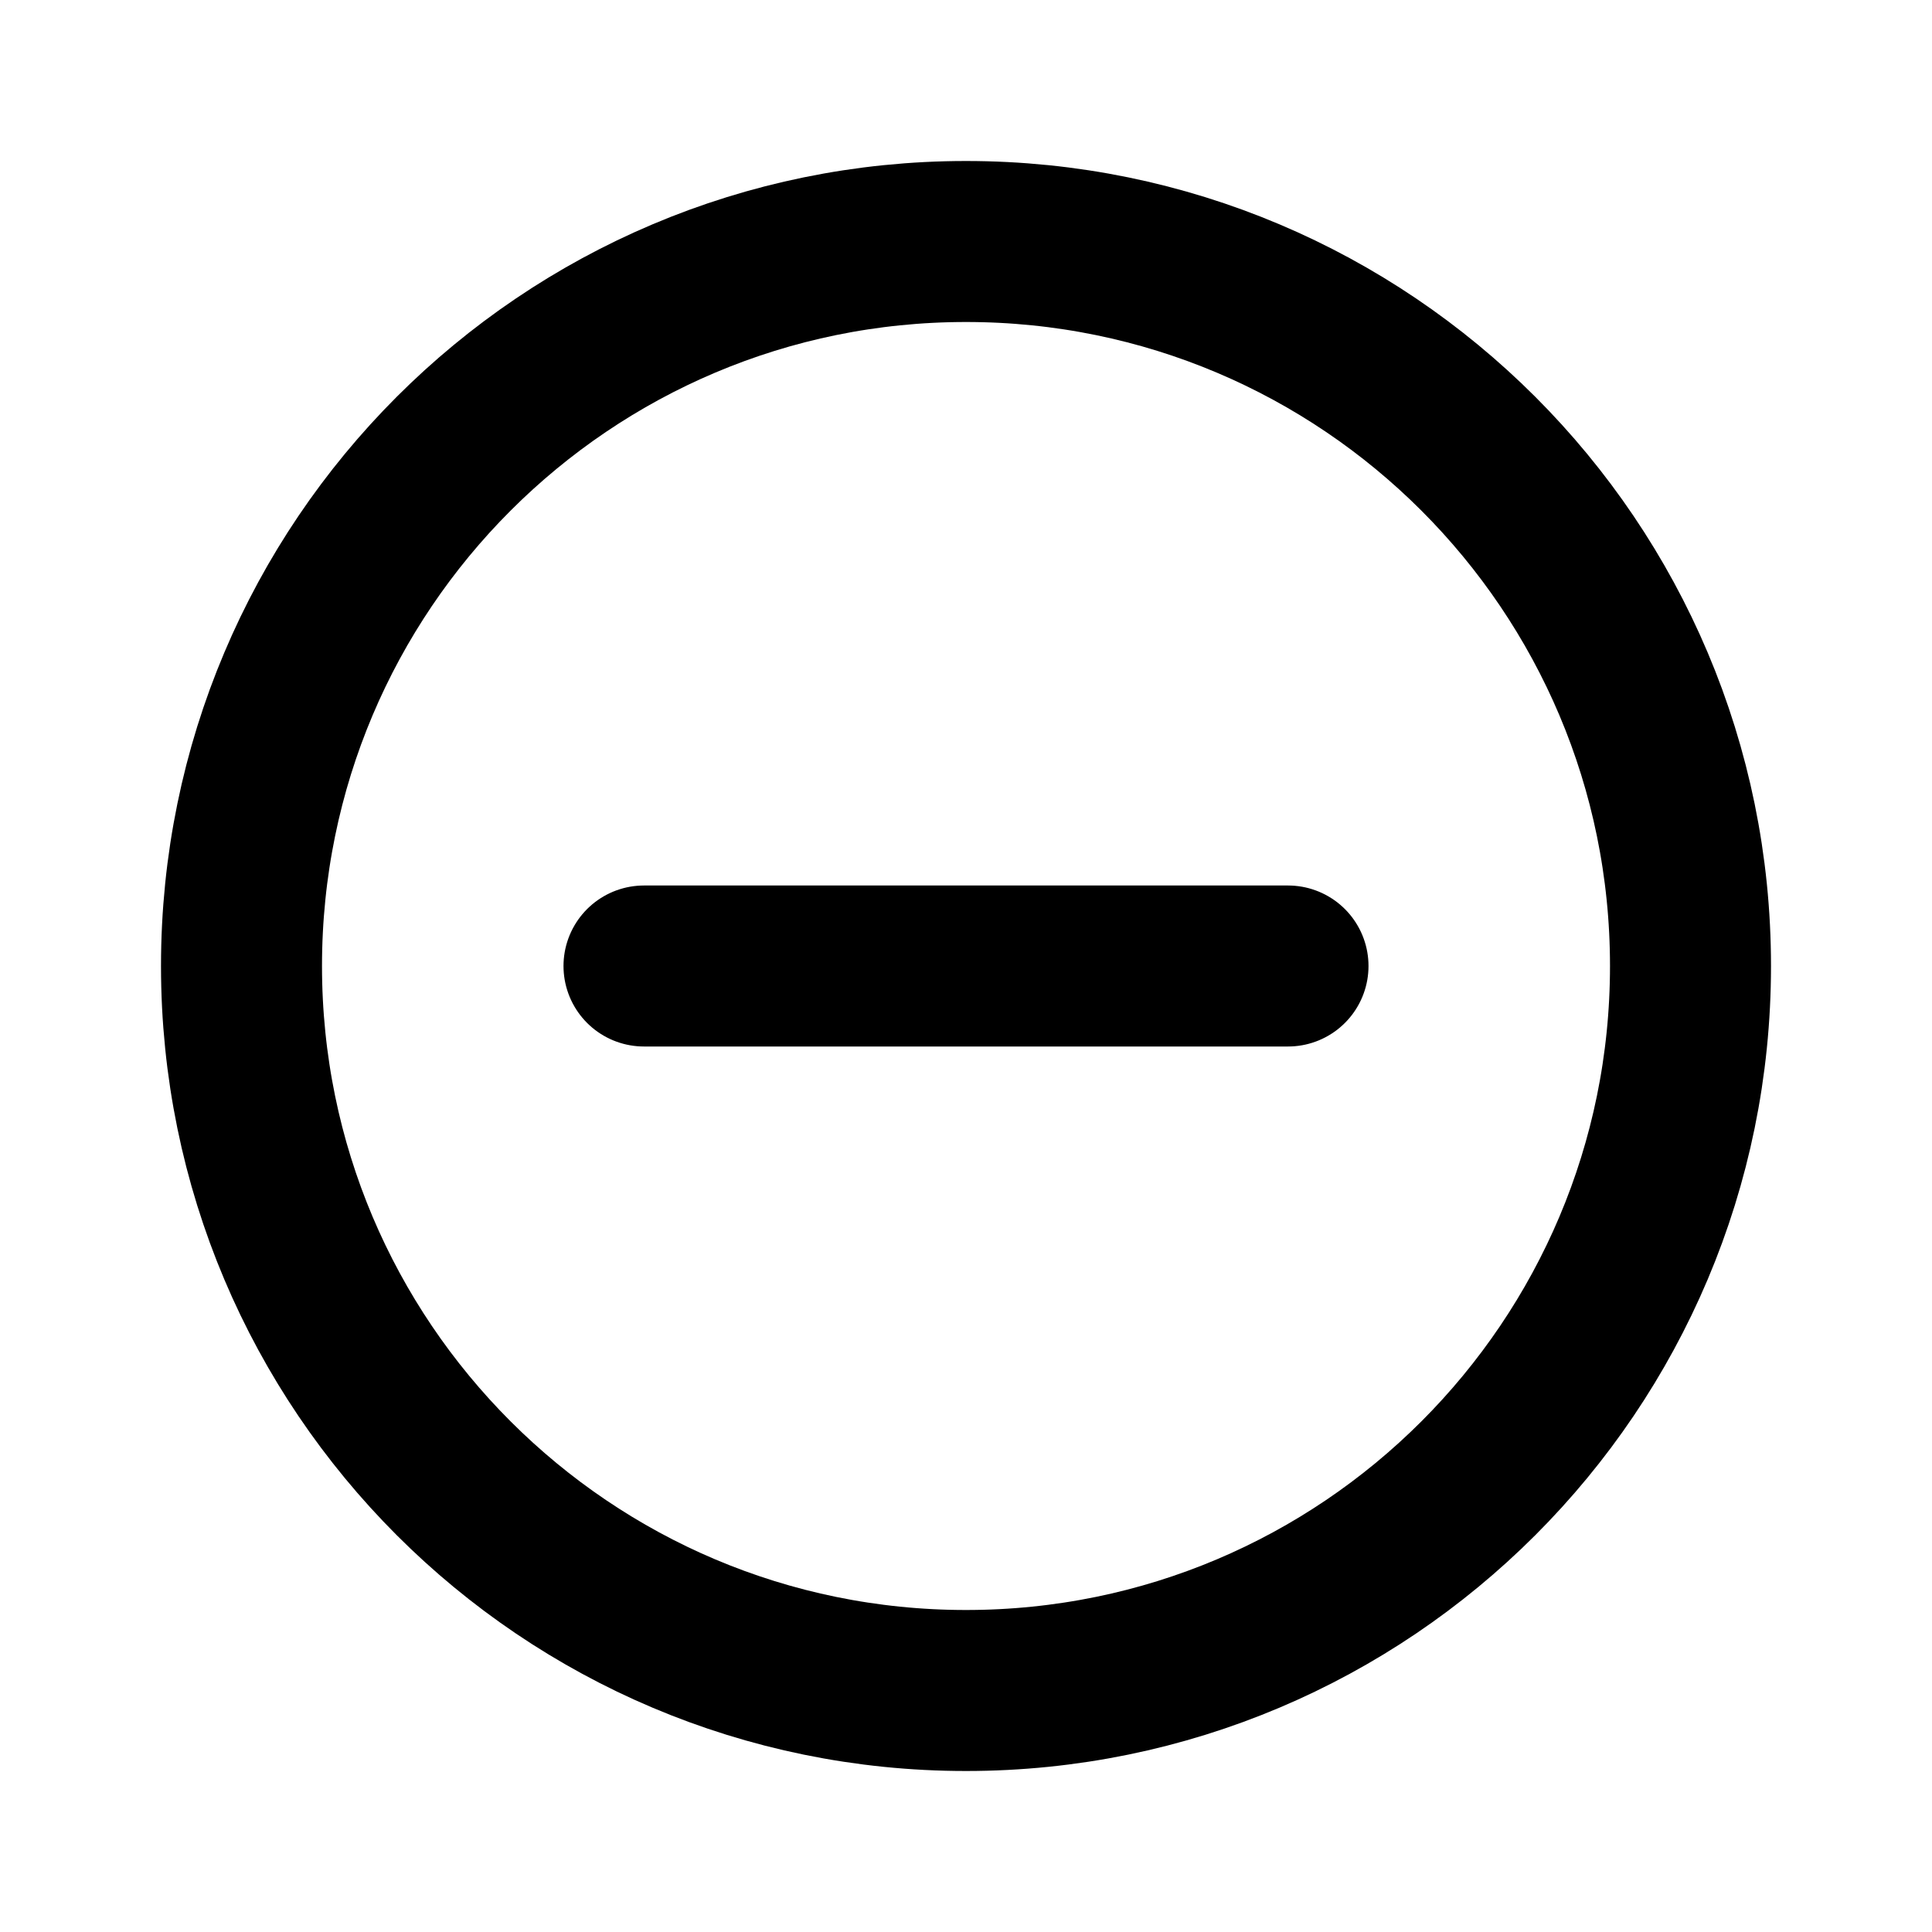
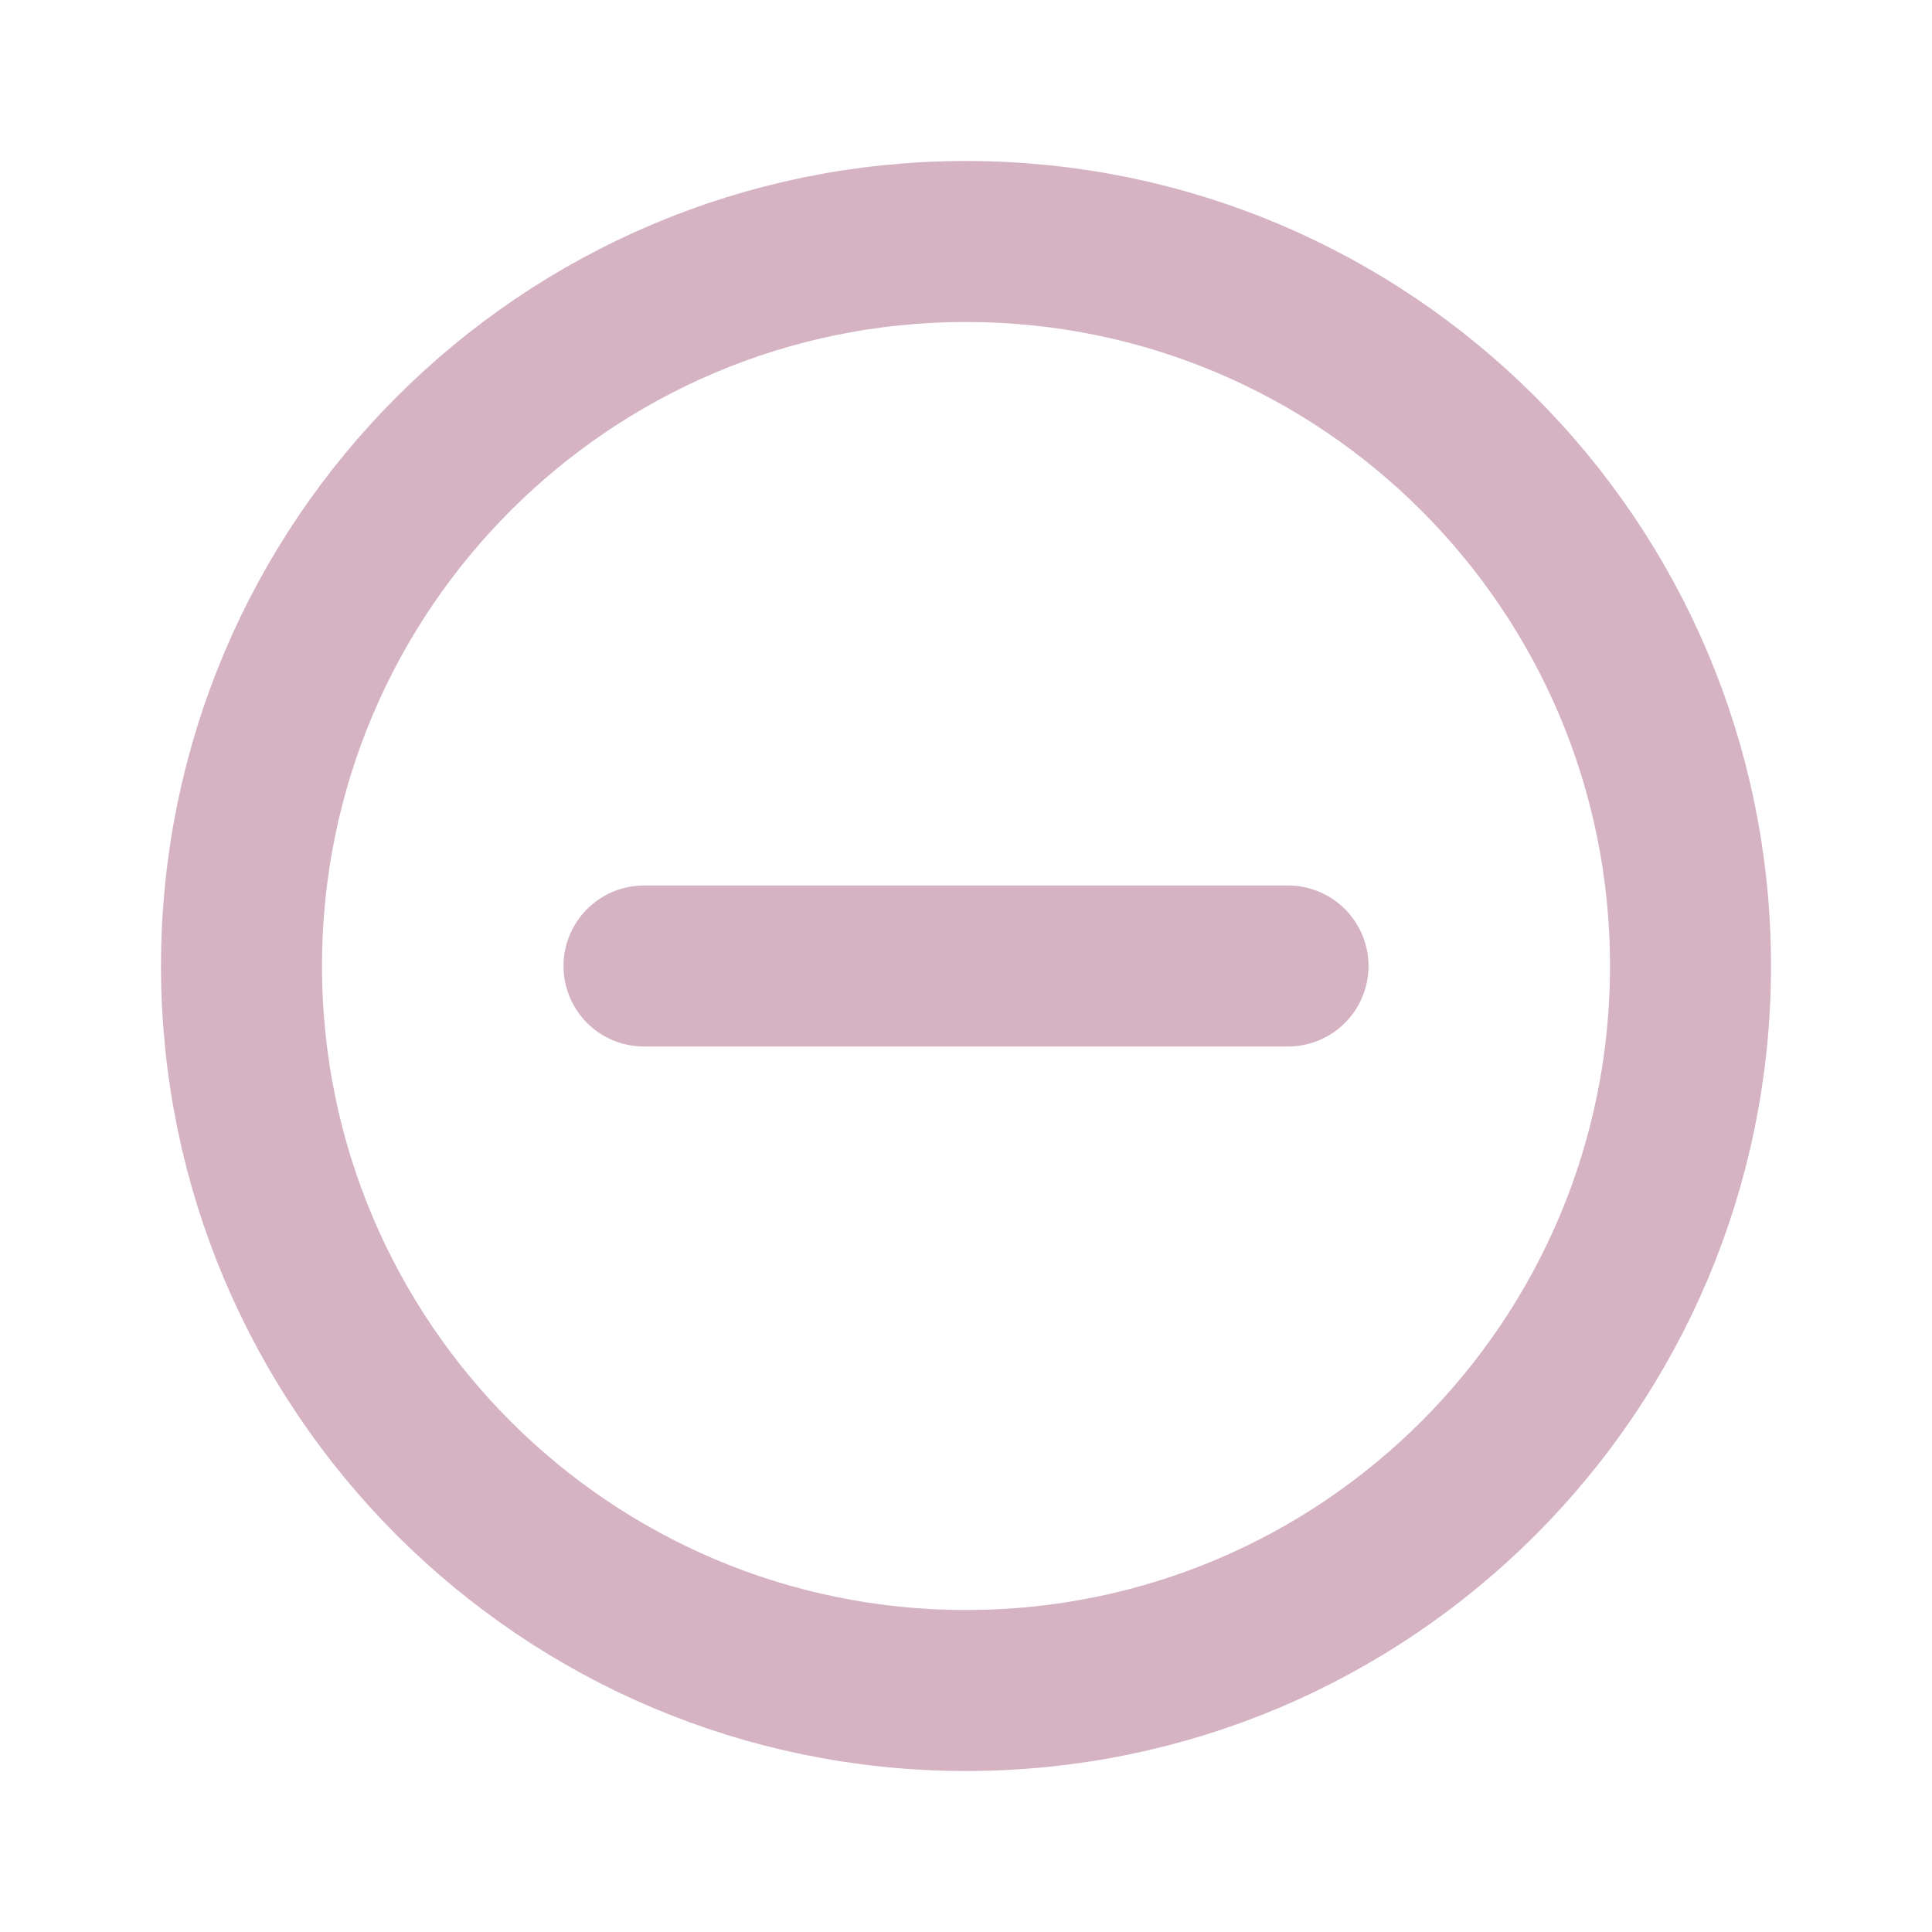
<svg xmlns="http://www.w3.org/2000/svg" width="24px" height="24px" viewBox="0 0 24 24" fill="none">
-   <path d="M16 12H8M12 21C16.971 21 21 16.971 21 12C21 7.029 16.971 3 12 3C7.029 3 3 7.029 3 12C3 16.971 7.029 21 12 21Z" stroke="#000000" stroke-width="2" stroke-linecap="round" stroke-linejoin="round" />
+   <path d="M16 12H8M12 21C16.971 21 21 16.971 21 12C21 7.029 16.971 3 12 3C7.029 3 3 7.029 3 12C3 16.971 7.029 21 12 21Z" stroke="#d5b3c3" stroke-width="2" stroke-linecap="round" stroke-linejoin="round" />
</svg>
